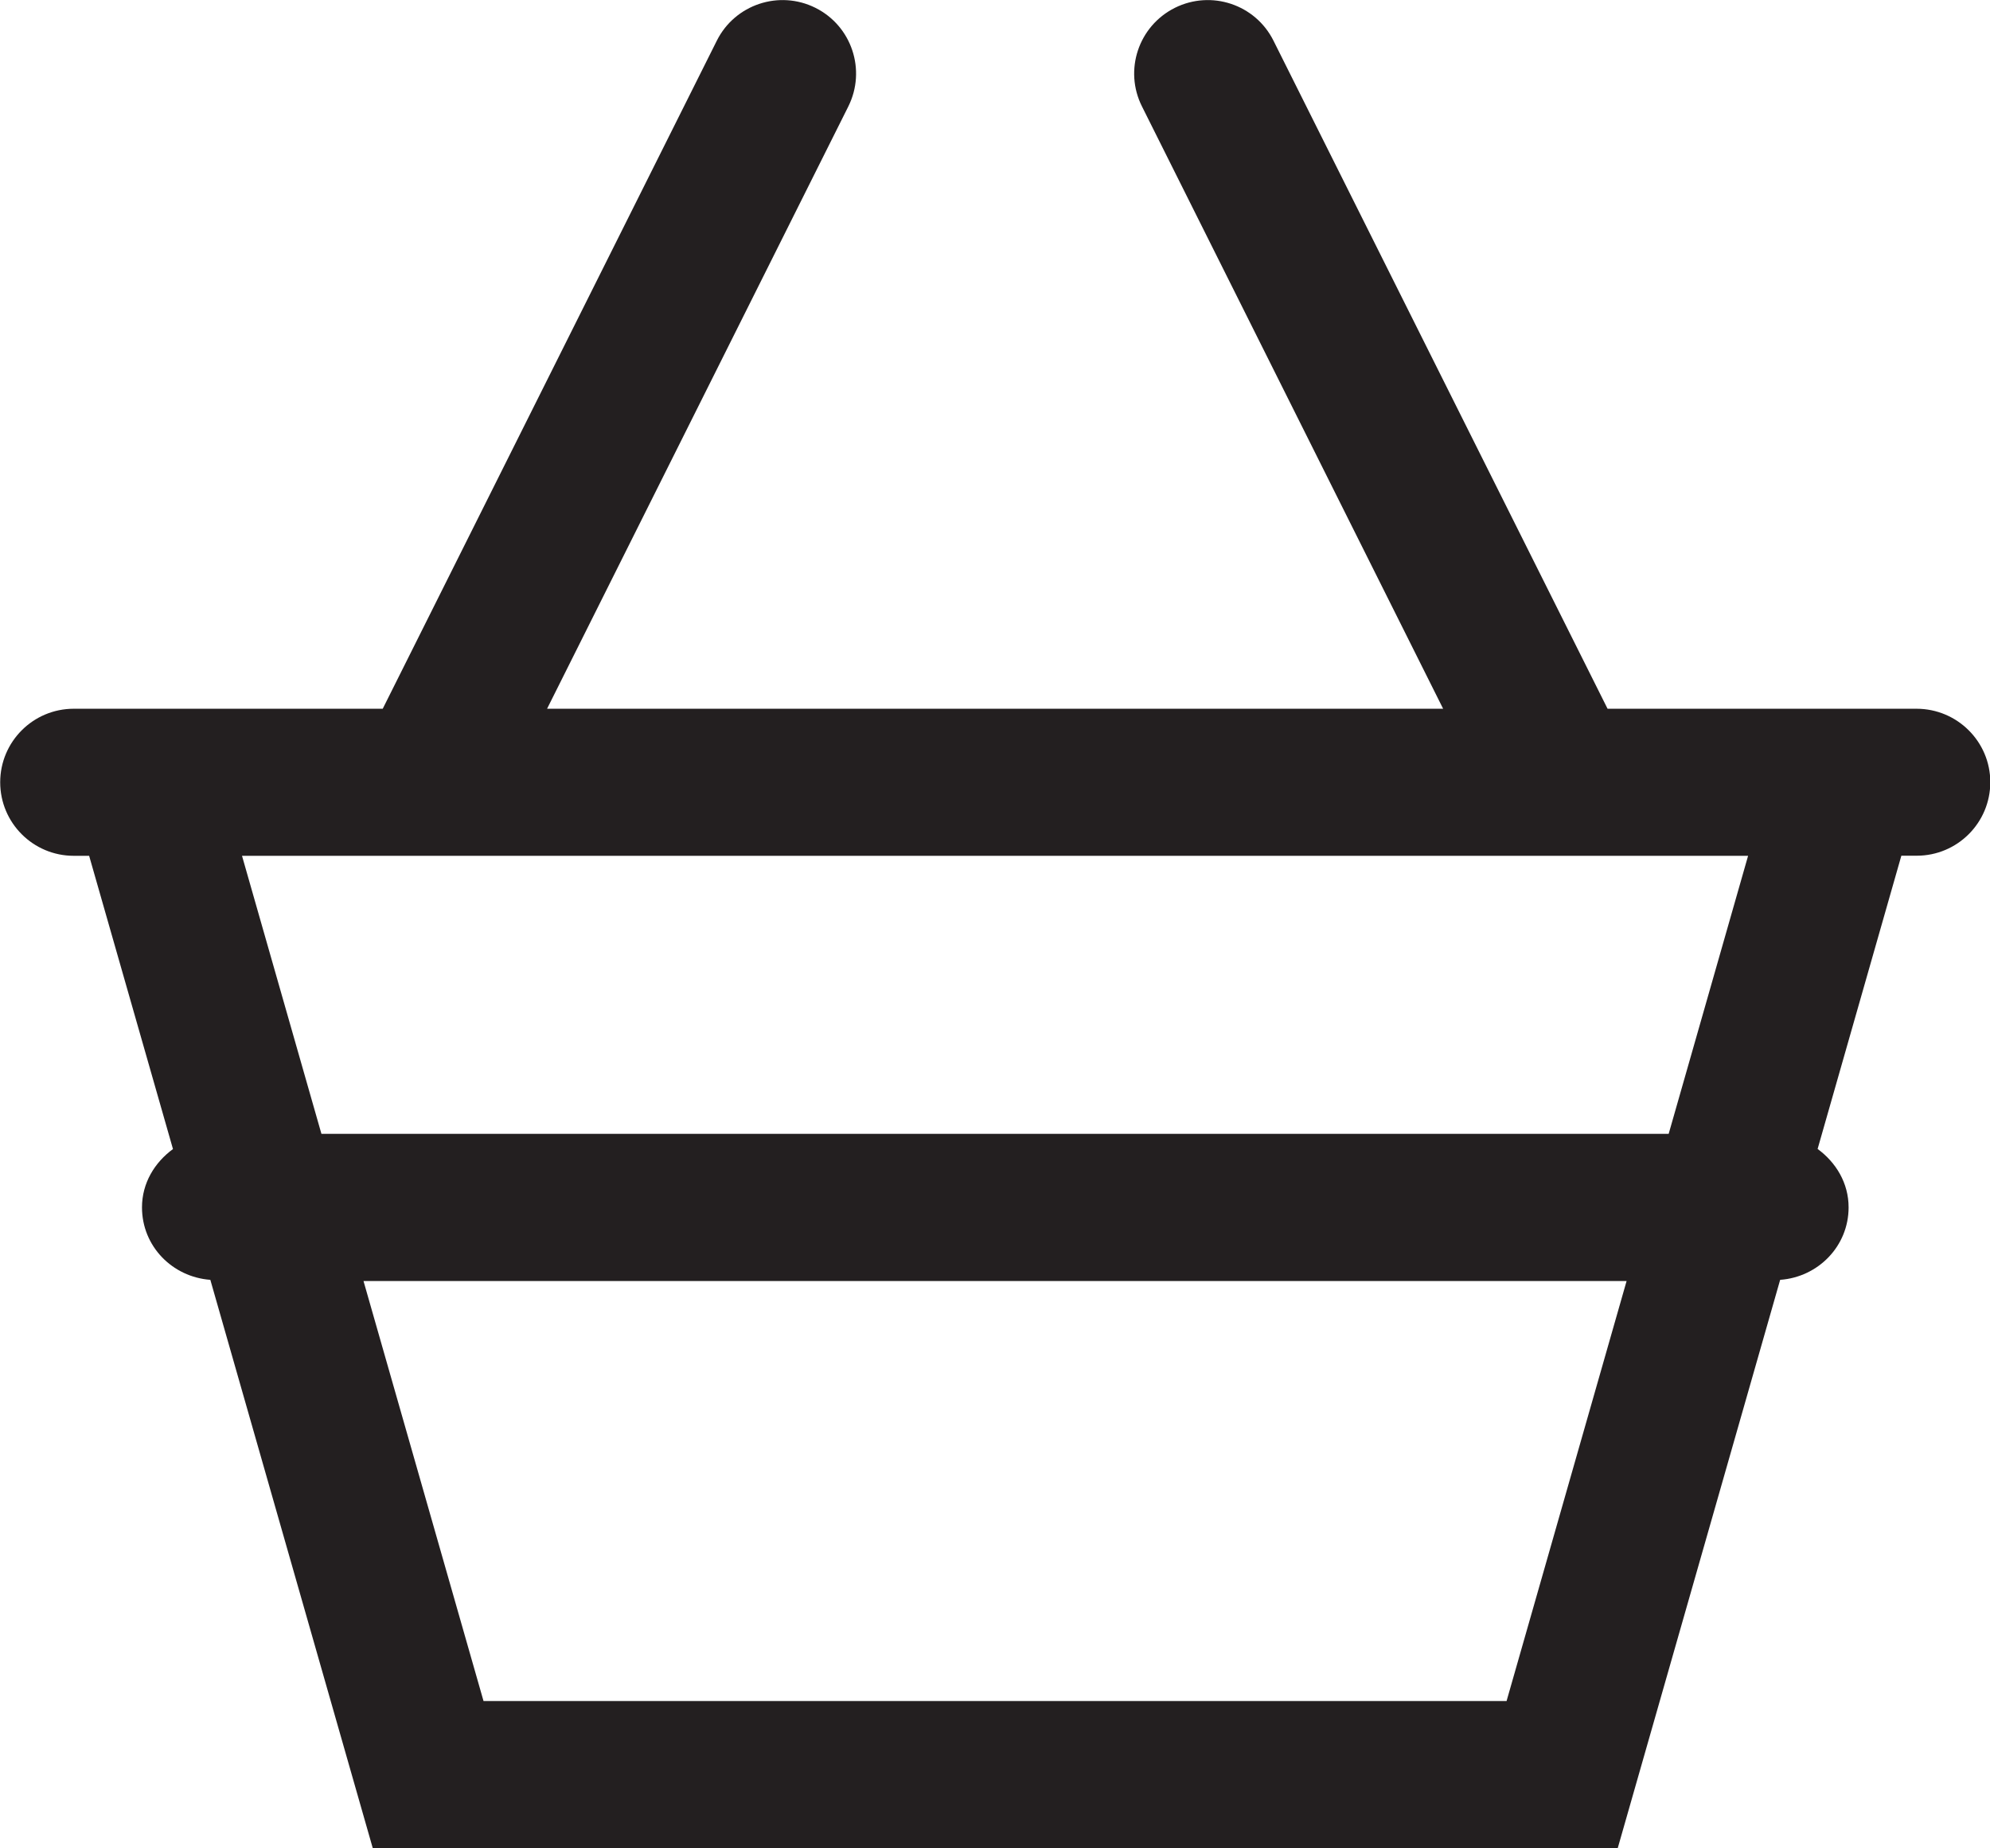
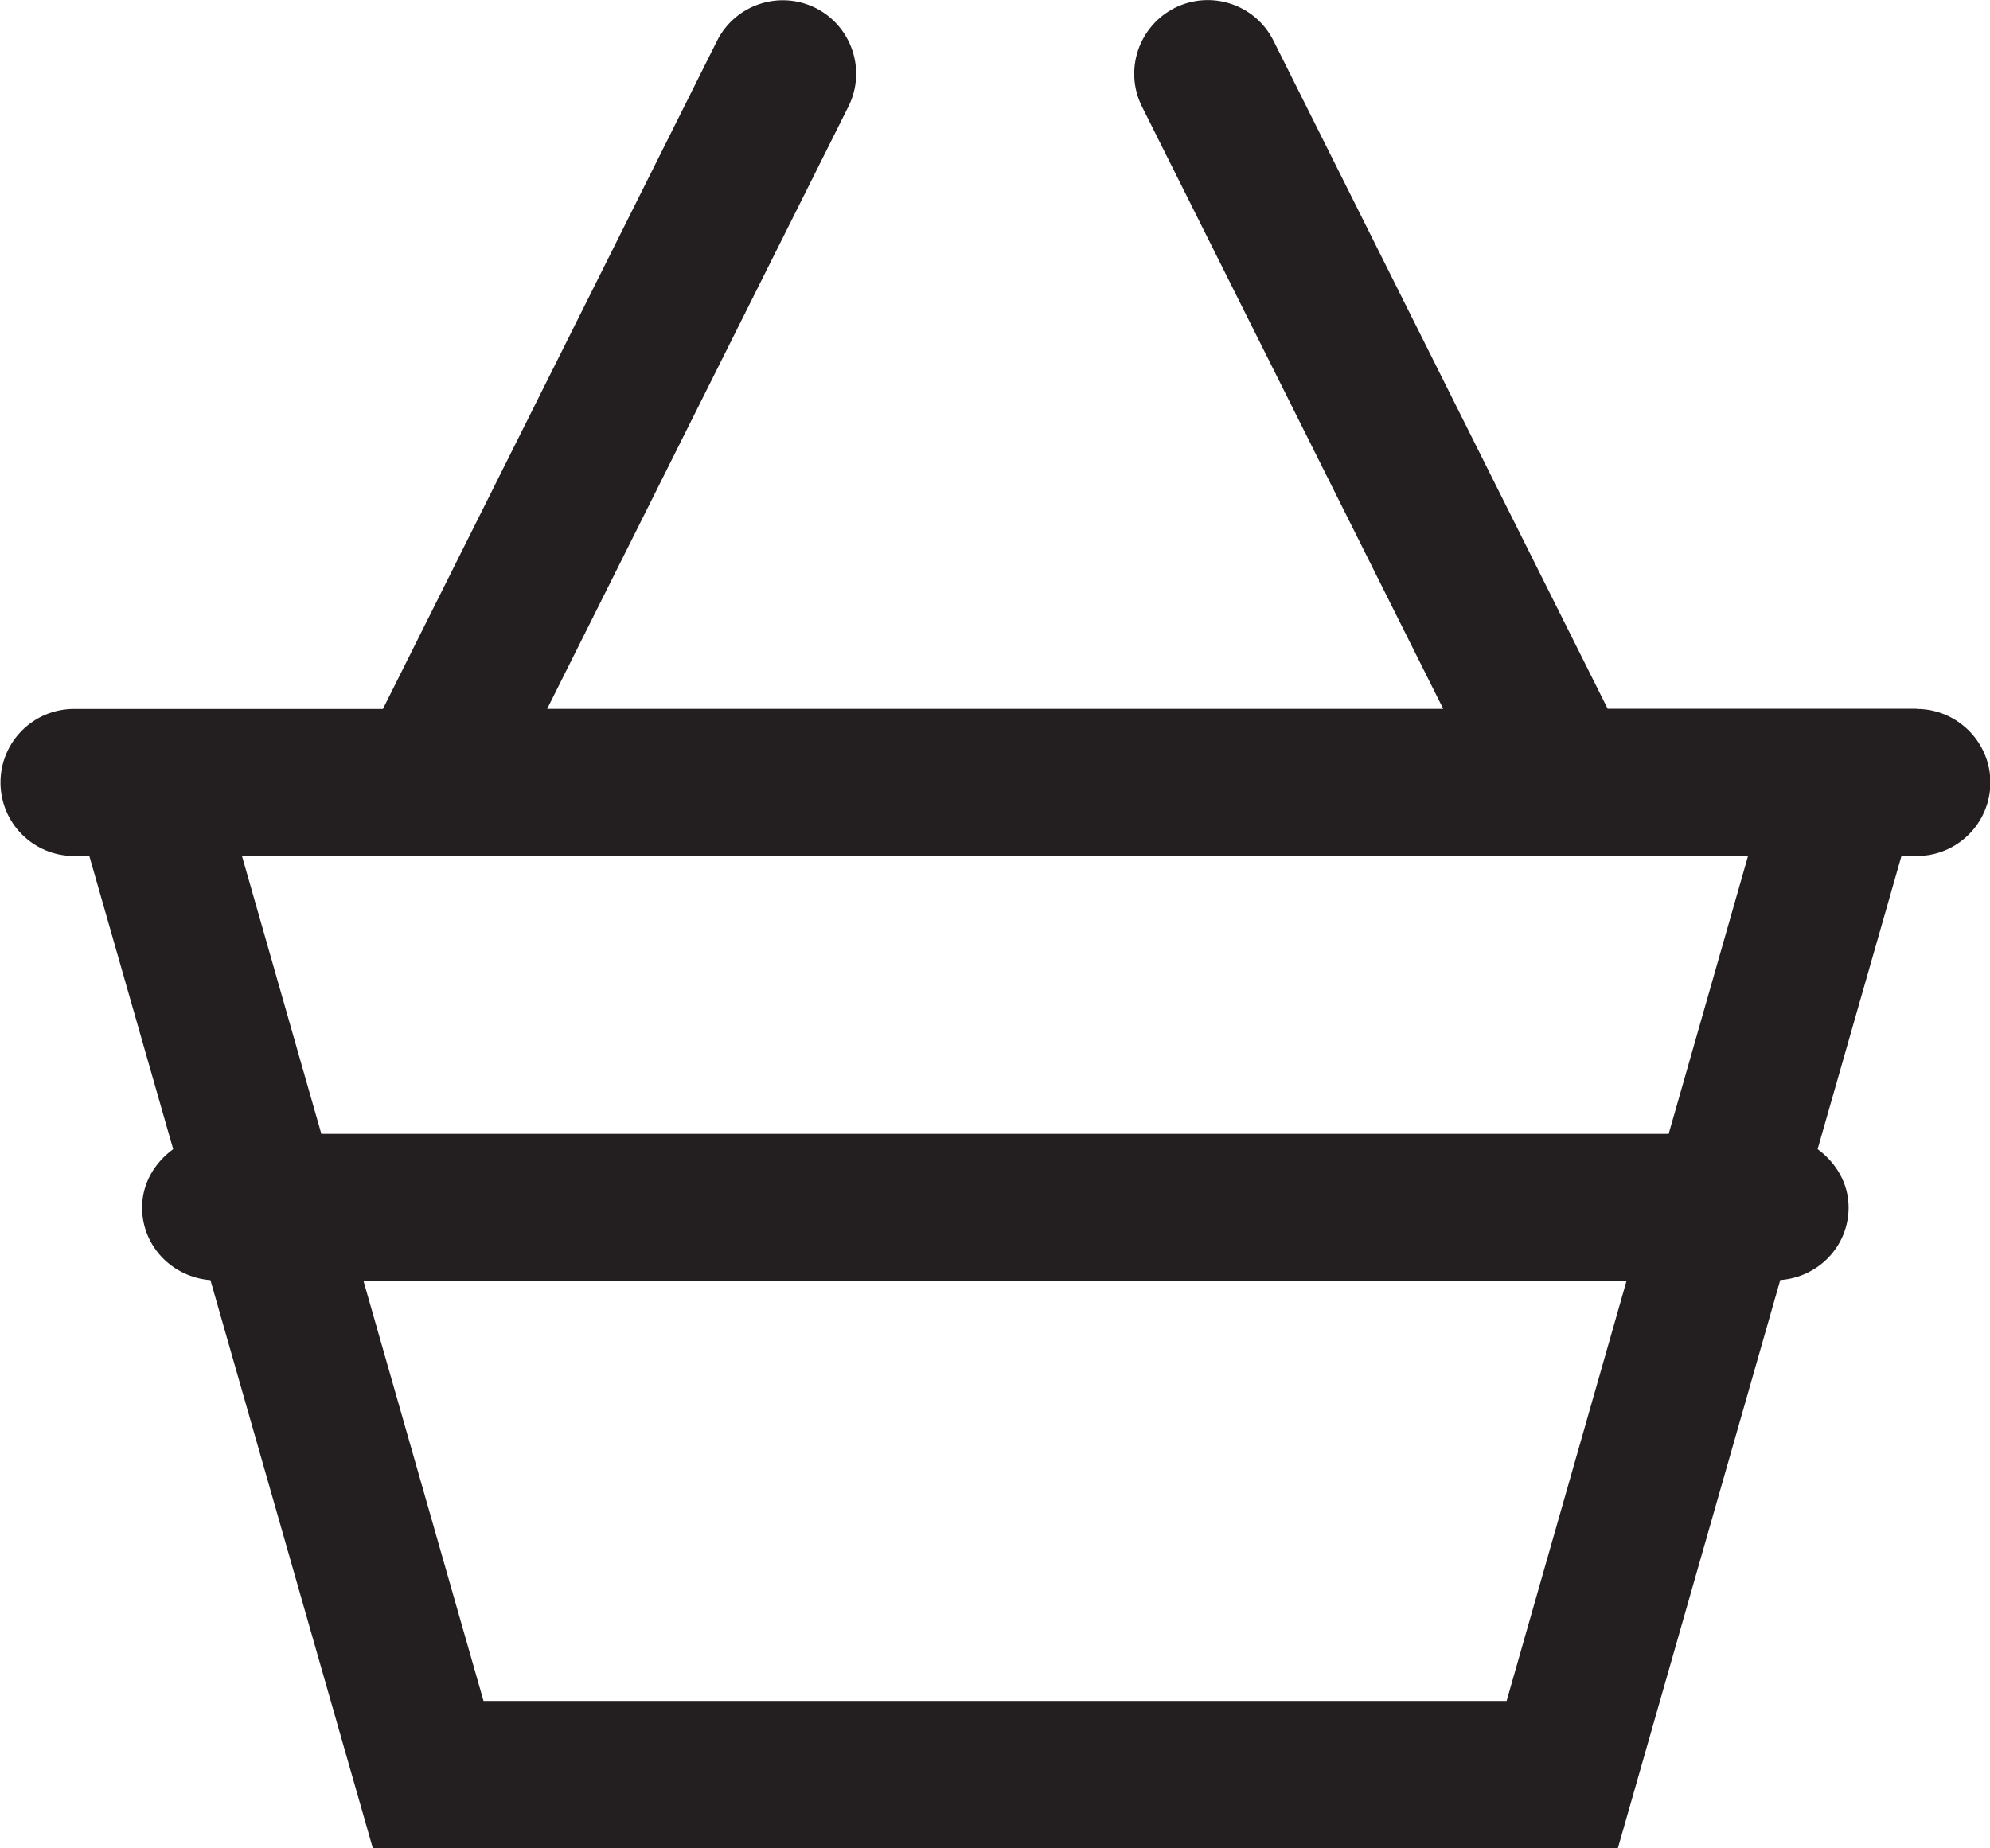
- <svg xmlns="http://www.w3.org/2000/svg" version="1.1" id="Layer_1" x="0px" y="0px" width="20.294px" height="18.849px" viewBox="264.205 370.961 20.294 18.849" enable-background="new 264.205 370.961 20.294 18.849" xml:space="preserve">
-   <path fill="#231F20" d="M283.75,378.19h-3.151l-3.407-6.814c-0.185-0.37-0.634-0.52-1.006-0.335 c-0.371,0.186-0.521,0.636-0.335,1.006l3.071,6.143h-9.138l3.072-6.143c0.185-0.371,0.035-0.821-0.335-1.006 c-0.37-0.185-0.821-0.035-1.006,0.335l-3.407,6.814h-3.151c-0.414,0-0.75,0.336-0.75,0.75s0.336,0.75,0.75,0.75h0.157l0.855,2.991 c-0.187,0.137-0.316,0.347-0.316,0.595c0,0.396,0.309,0.71,0.697,0.739l1.656,5.795h12.697l1.656-5.795 c0.388-0.028,0.698-0.344,0.698-0.739c0-0.249-0.129-0.459-0.316-0.596l0.854-2.991h0.157c0.414,0,0.75-0.336,0.75-0.75 S284.164,378.19,283.75,378.19z M279.569,388.311h-10.433l-1.224-4.284h12.881L279.569,388.311z M281.222,382.526h-13.739 l-0.81-2.836h15.359L281.222,382.526z" />
+ <svg xmlns="http://www.w3.org/2000/svg" width="20.294" height="18.849" viewBox="264.205 370.961 20.294 18.849">
+   <path fill="#231F20" d="M283.75 378.19h-3.15l-3.408-6.814c-.185-.37-.634-.52-1.006-.335-.37.187-.52.637-.335 1.007l3.072 6.143h-9.138l3.072-6.143c.185-.37.035-.82-.335-1.006-.37-.184-.82-.034-1.005.336l-3.407 6.814h-3.15c-.415 0-.75.336-.75.75s.335.75.75.75h.156l.855 2.99c-.188.138-.317.348-.317.596 0 .396.31.71.697.74l1.656 5.794h12.697l1.656-5.795c.387-.028.697-.344.697-.74 0-.248-.13-.458-.316-.595l.855-2.99h.157c.414 0 .75-.337.75-.75s-.338-.75-.752-.75zm-4.18 10.12h-10.434l-1.224-4.283h12.88l-1.223 4.284zm1.652-5.784h-13.74l-.81-2.836h15.36l-.81 2.836z" />
</svg>
